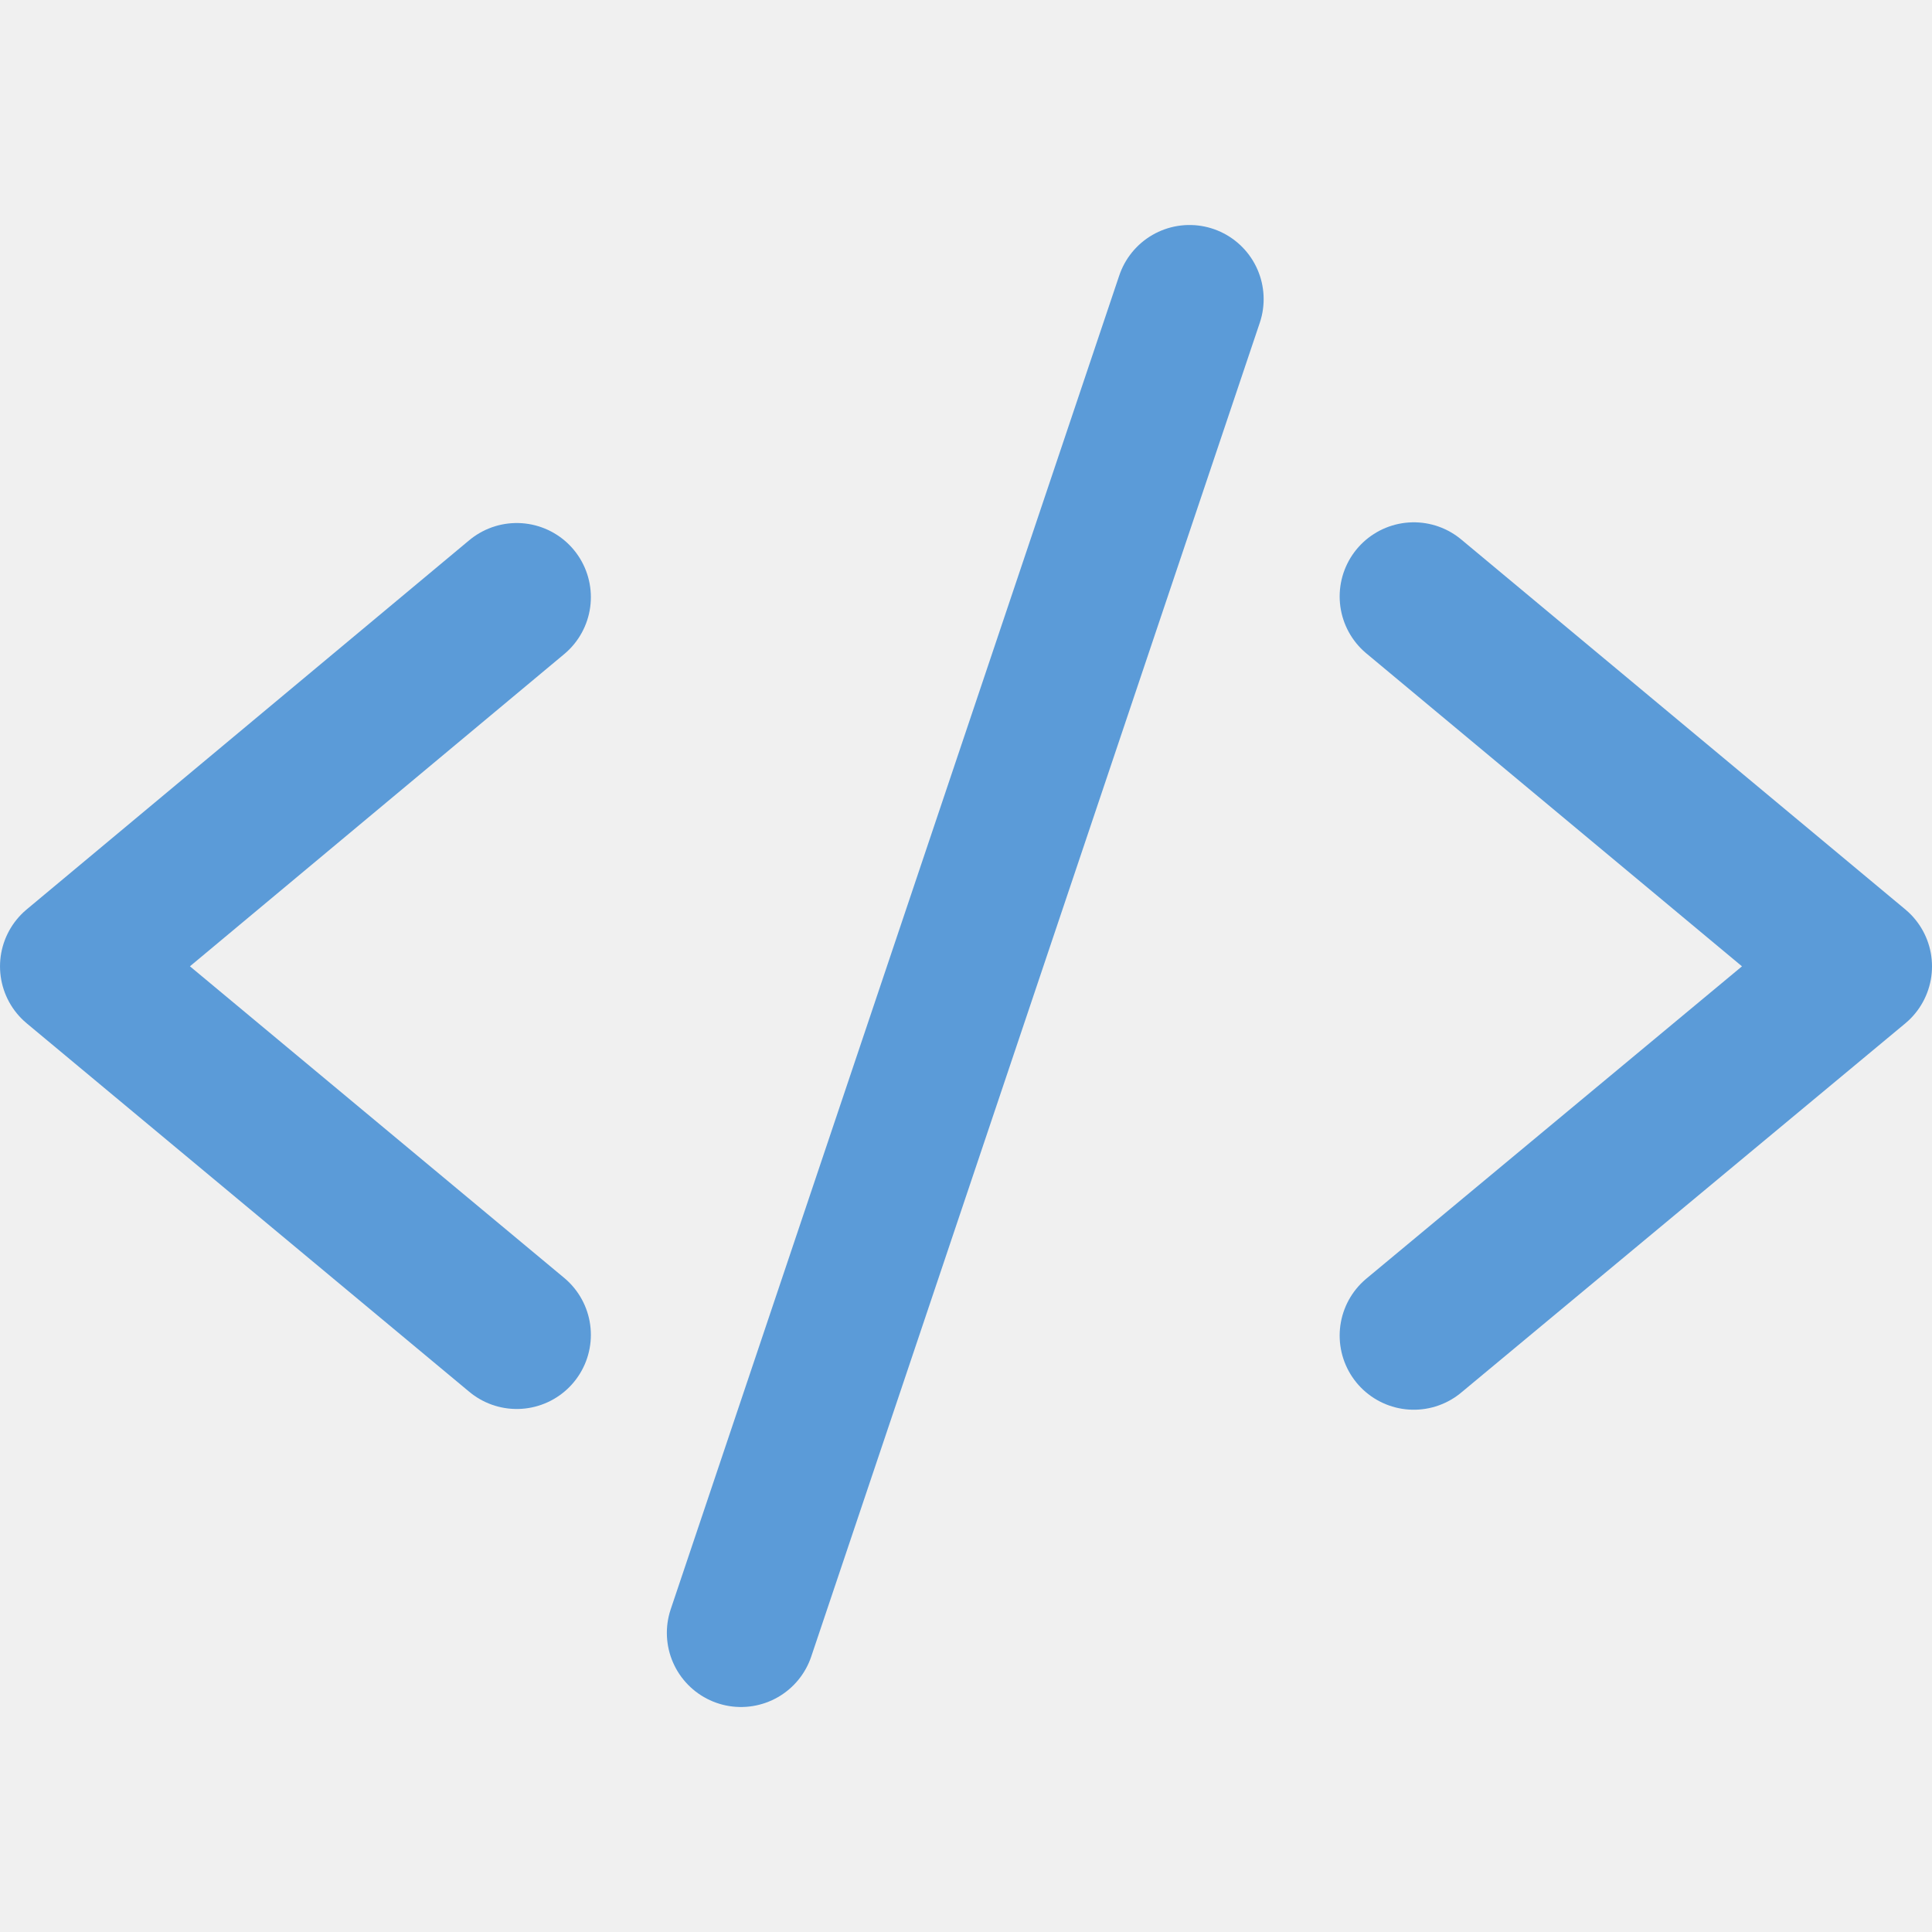
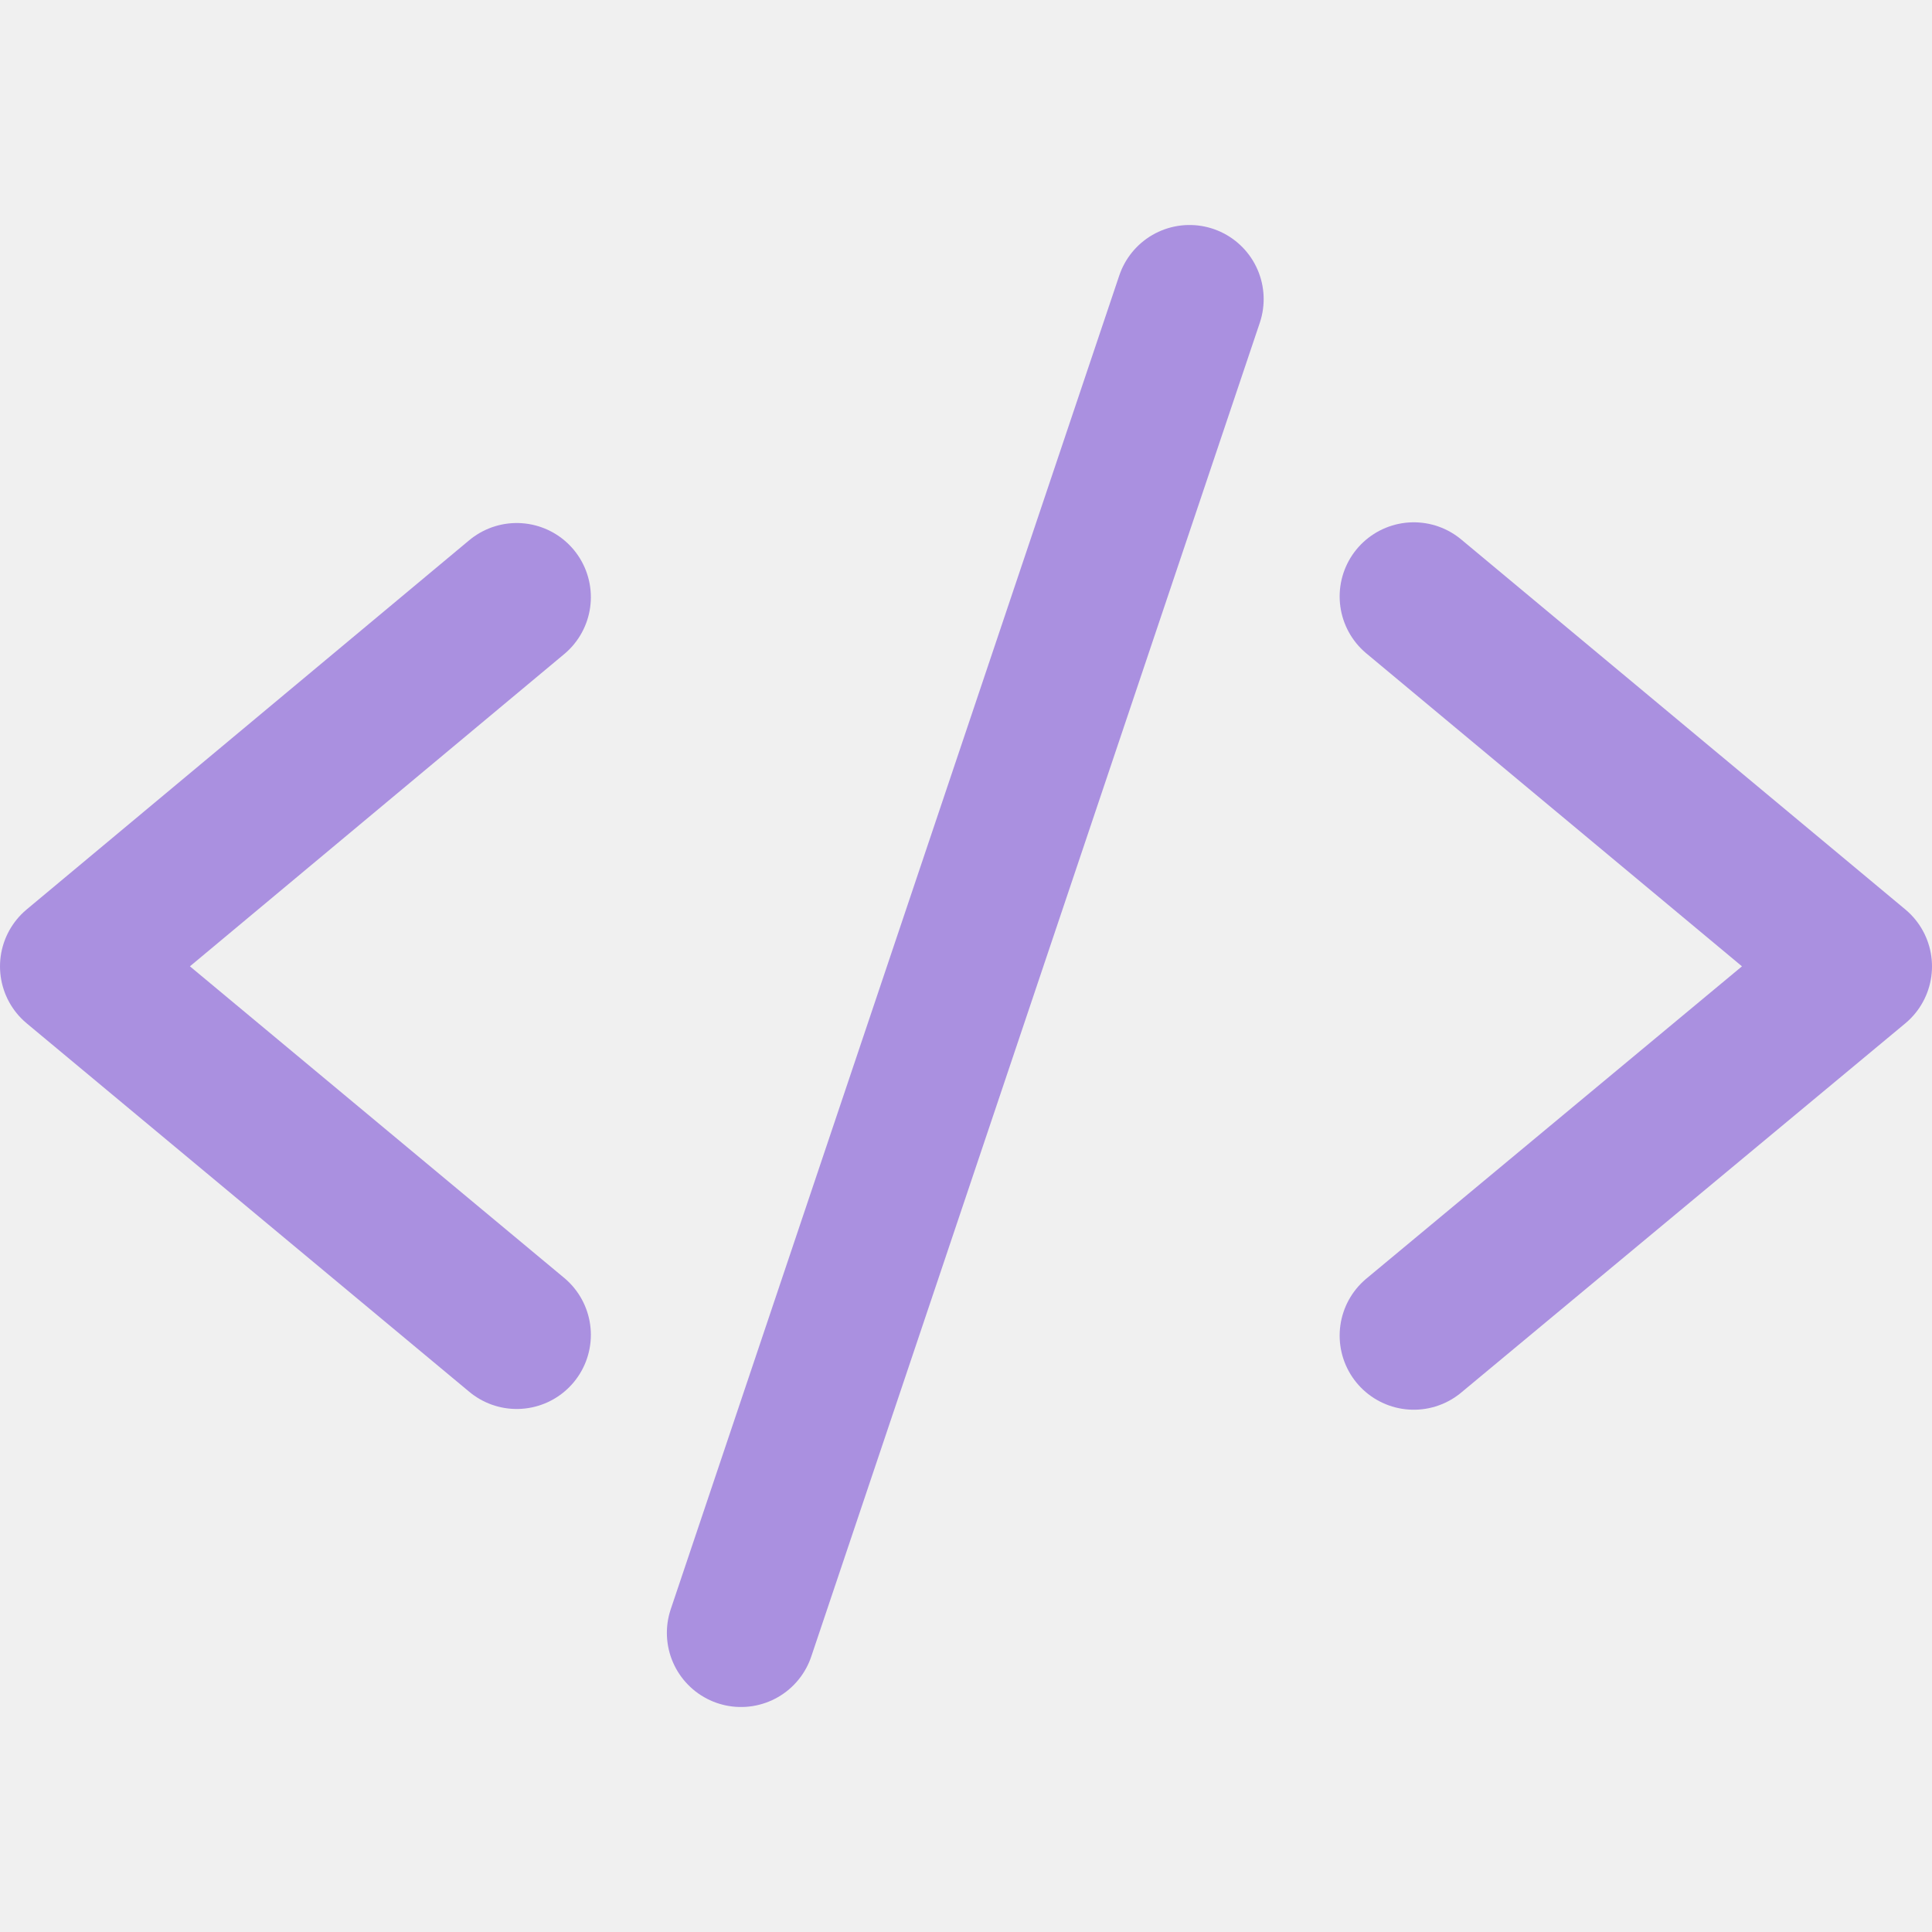
<svg xmlns="http://www.w3.org/2000/svg" width="60" height="60" viewBox="0 0 60 70" fill="none" stroke-width="2" stroke-linecap="round" stroke-linejoin="round" stroke="#ffffff" version="1.1" id="svg1573" xml:space="preserve">
  <defs id="defs1577" />
-   <g id="g1097" transform="translate(-35.59766,-125.8889)">
-     <path d="M 49.32,174.253 33.284,160.902 49.32,147.525" fill="none" data-nofill="true" id="path1074" style="stroke:#2a7fd0;stroke-width:5.372;stroke-linecap:round;stroke-linejoin:round;stroke-opacity:0.749" />
-     <path d="M 81.822,147.499 97.912,160.903 81.822,174.28" fill="none" data-nofill="true" id="path1076" style="stroke:#2a7fd0;stroke-width:5.372;stroke-linecap:round;stroke-linejoin:round;stroke-opacity:0.749" />
-     <path d="m 73.696,136.727 -16.251,48.324" fill="none" data-nofill="true" id="path1078" style="stroke:#2a7fd0;stroke-width:5.372;stroke-linecap:round;stroke-linejoin:round;stroke-opacity:0.749" />
-   </g>
+   <path d="M 13.722,48.364 -2.314,35.014 13.722,21.636" fill="none" data-nofill="true" id="path1074" style="stroke:#9370db;stroke-width:5.372;stroke-linecap:round;stroke-linejoin:round;stroke-opacity:0.749" />
+   <path d="M 46.224,21.61 62.314,35.014 46.224,48.391" fill="none" data-nofill="true" id="path1076" style="stroke:#9370db;stroke-width:5.372;stroke-linecap:round;stroke-linejoin:round;stroke-opacity:0.749" />
+   <path d="M 38.099,10.838 21.848,59.162" fill="none" data-nofill="true" id="path1078" style="stroke:#9370db;stroke-width:5.372;stroke-linecap:round;stroke-linejoin:round;stroke-opacity:0.749" />
</svg>
